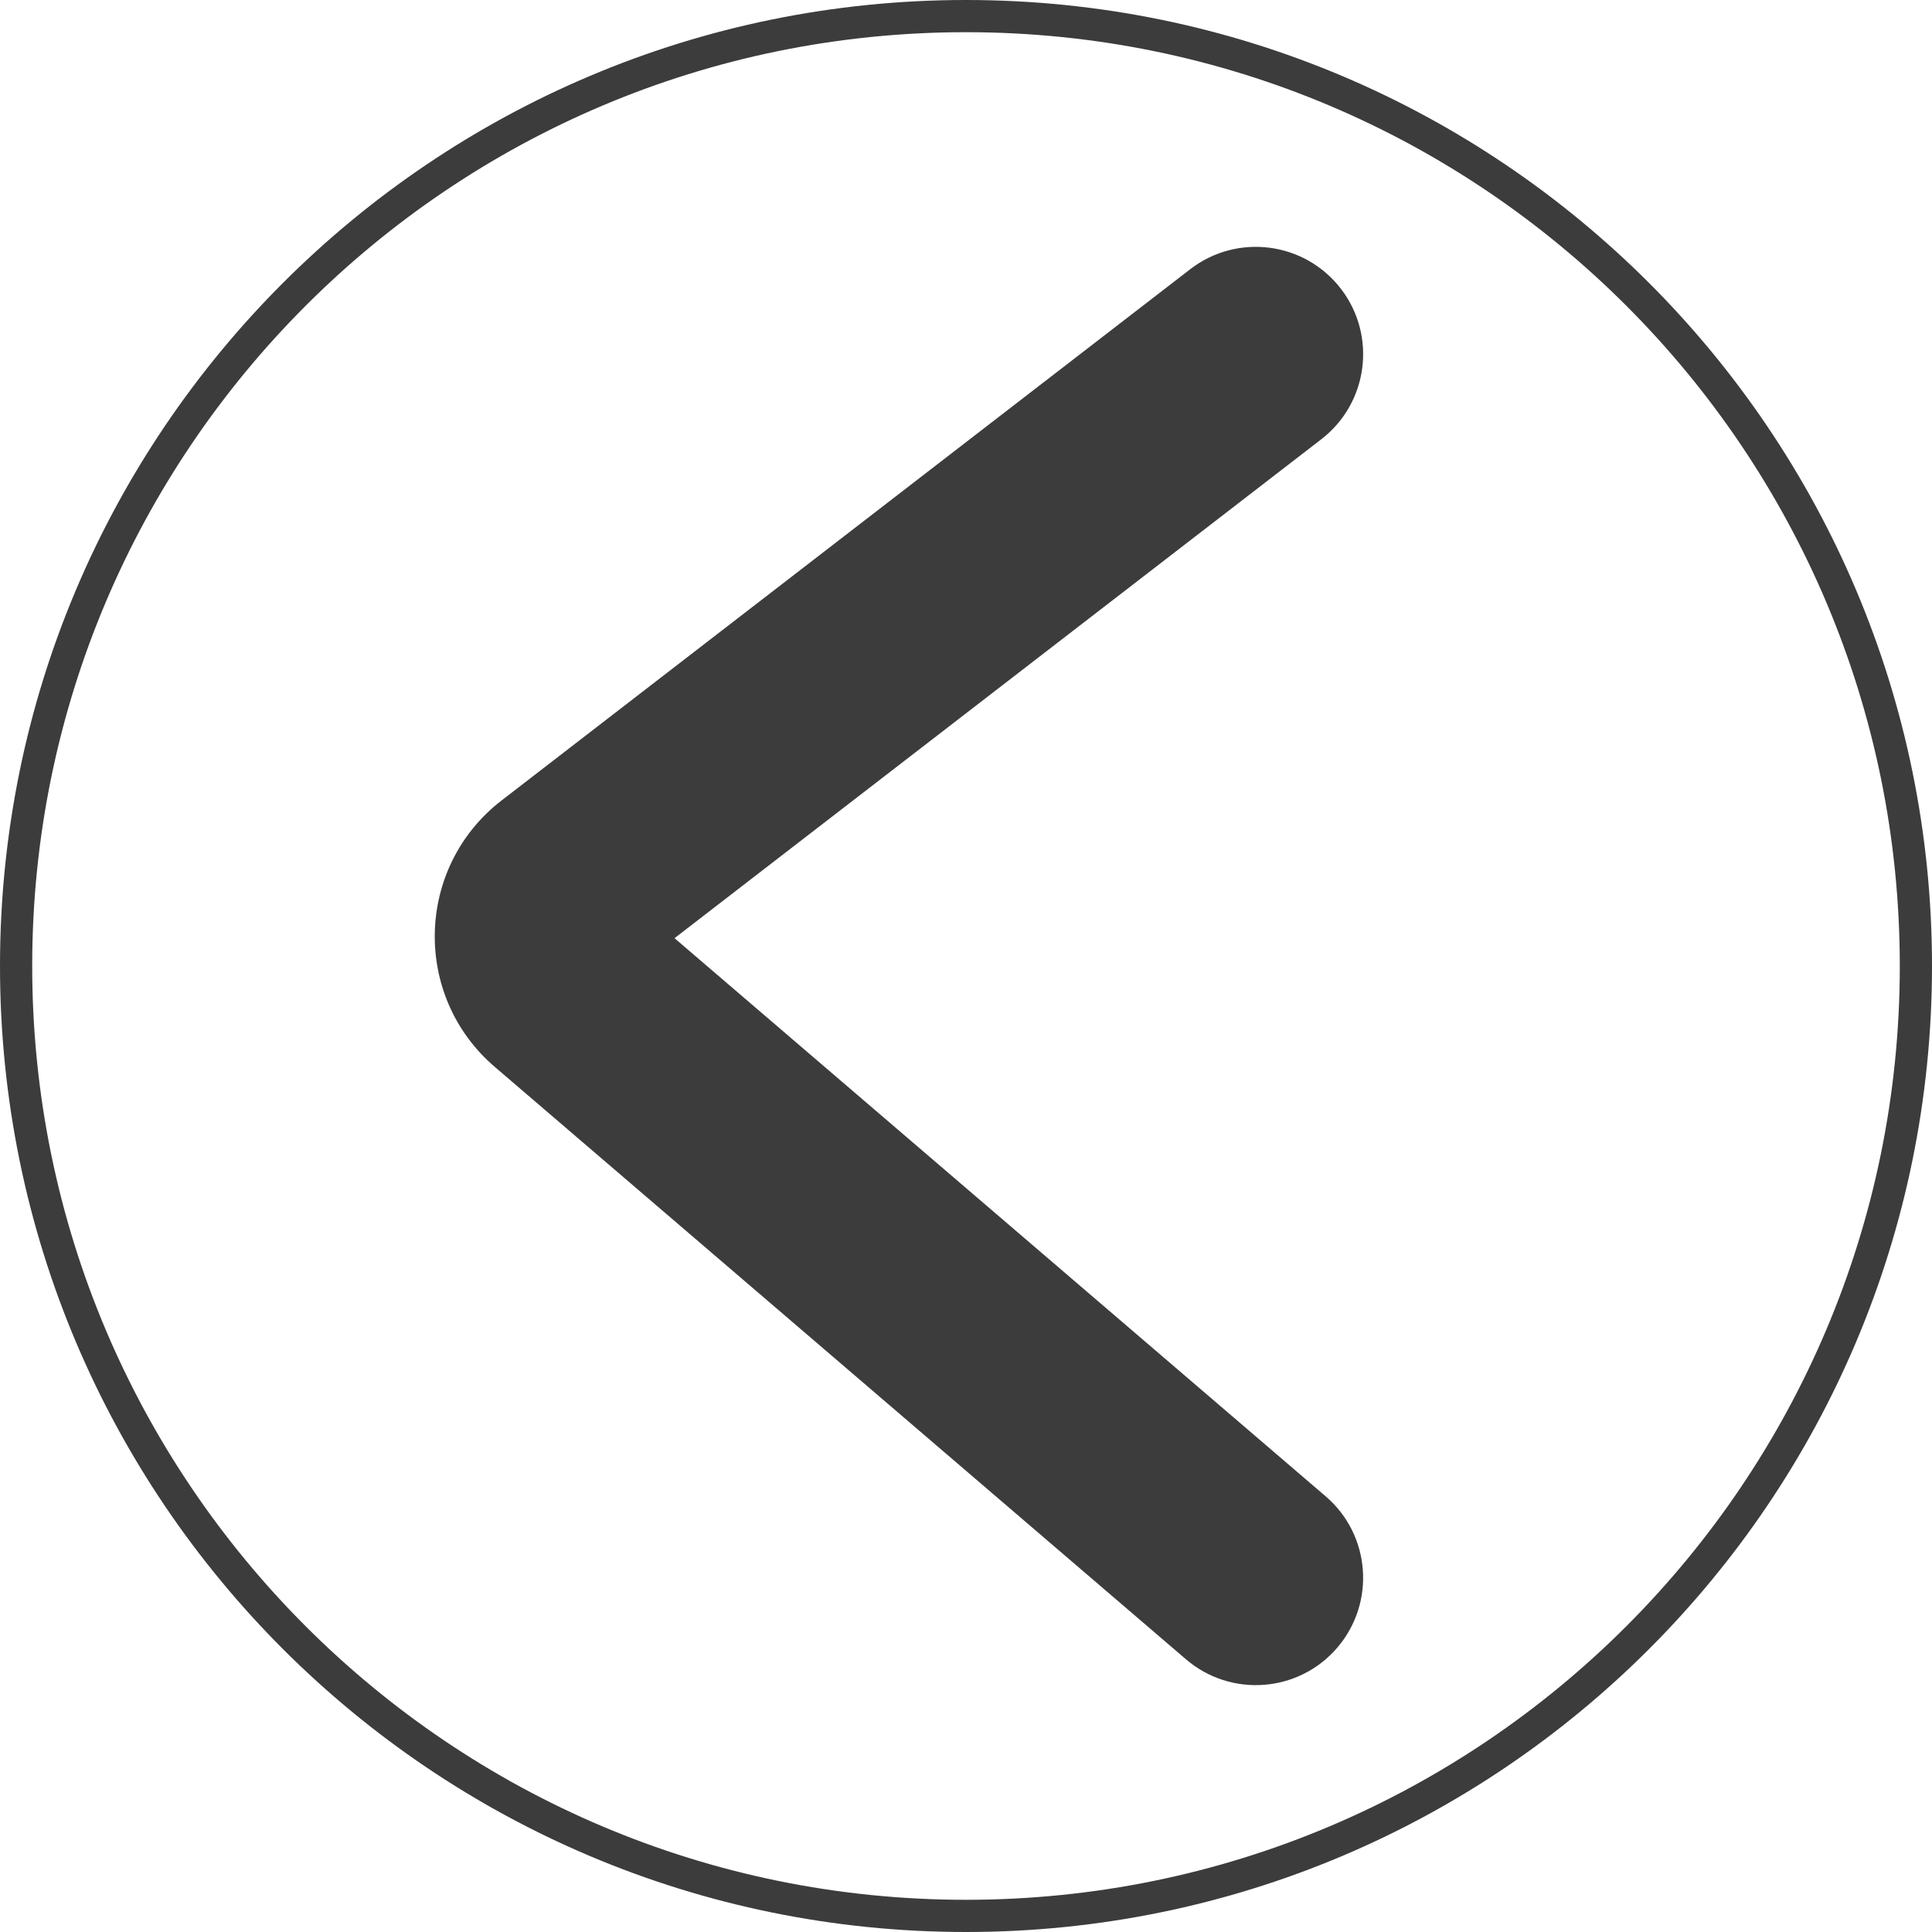
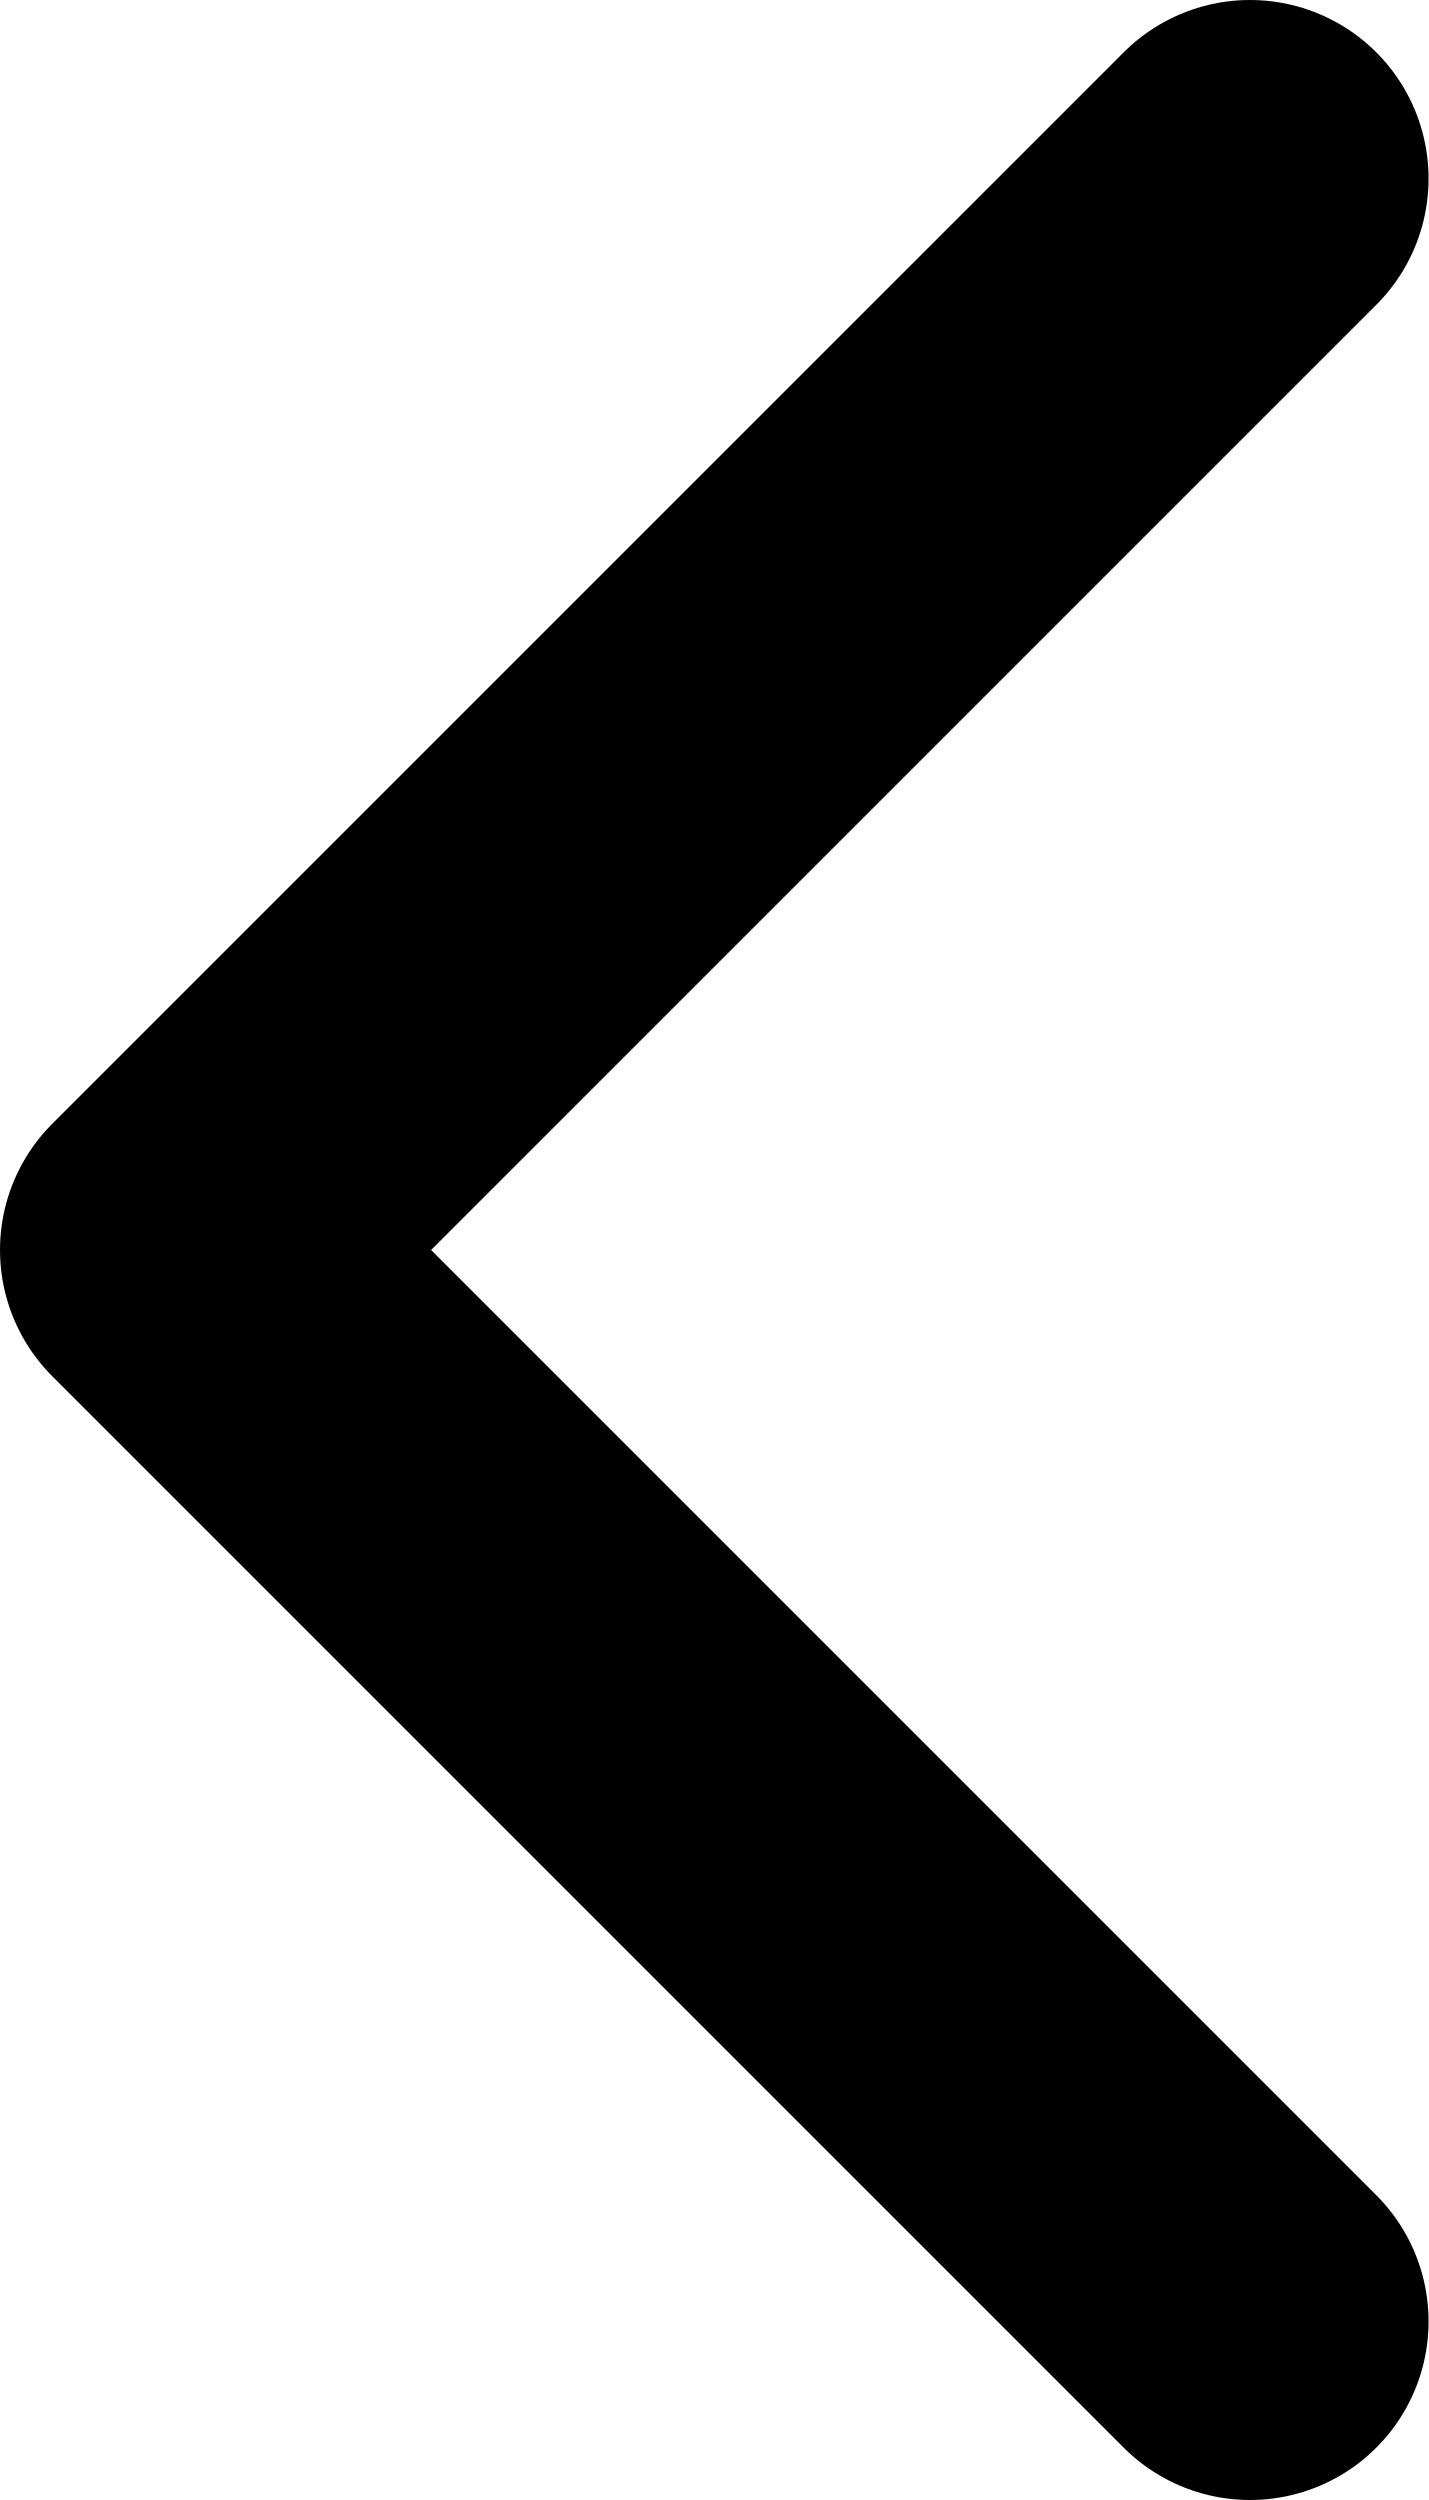
- <svg xmlns="http://www.w3.org/2000/svg" width="30" height="30" viewBox="0 0 30 30" fill="none">
-   <path d="M18.482 4.18C19.211 3.618 20.257 3.753 20.82 4.482C21.382 5.211 21.247 6.257 20.518 6.82L10.474 14.568L20.585 23.235C21.284 23.834 21.364 24.886 20.765 25.585C20.166 26.284 19.114 26.364 18.415 25.765L7.682 16.566C6.398 15.465 6.45 13.462 7.789 12.429L18.482 4.18Z" fill="#3C3C3C" />
-   <path fill-rule="evenodd" clip-rule="evenodd" d="M0 15C0 23.284 6.716 30 15 30C23.284 30 30 23.284 30 15C30 6.716 23.284 0 15 0C6.716 0 0 6.716 0 15ZM0.5 15C0.5 23.008 6.992 29.5 15 29.5C23.008 29.5 29.5 23.008 29.5 15C29.5 6.992 23.008 0.5 15 0.5C6.992 0.5 0.5 6.992 0.5 15Z" fill="#3C3C3C" />
+ <svg xmlns="http://www.w3.org/2000/svg" width="8" height="14" viewBox="0 0 8 14" fill="none">
+   <path d="M7 13L1 7L7 1" stroke="black" stroke-width="2" stroke-linecap="round" stroke-linejoin="round" />
</svg>
